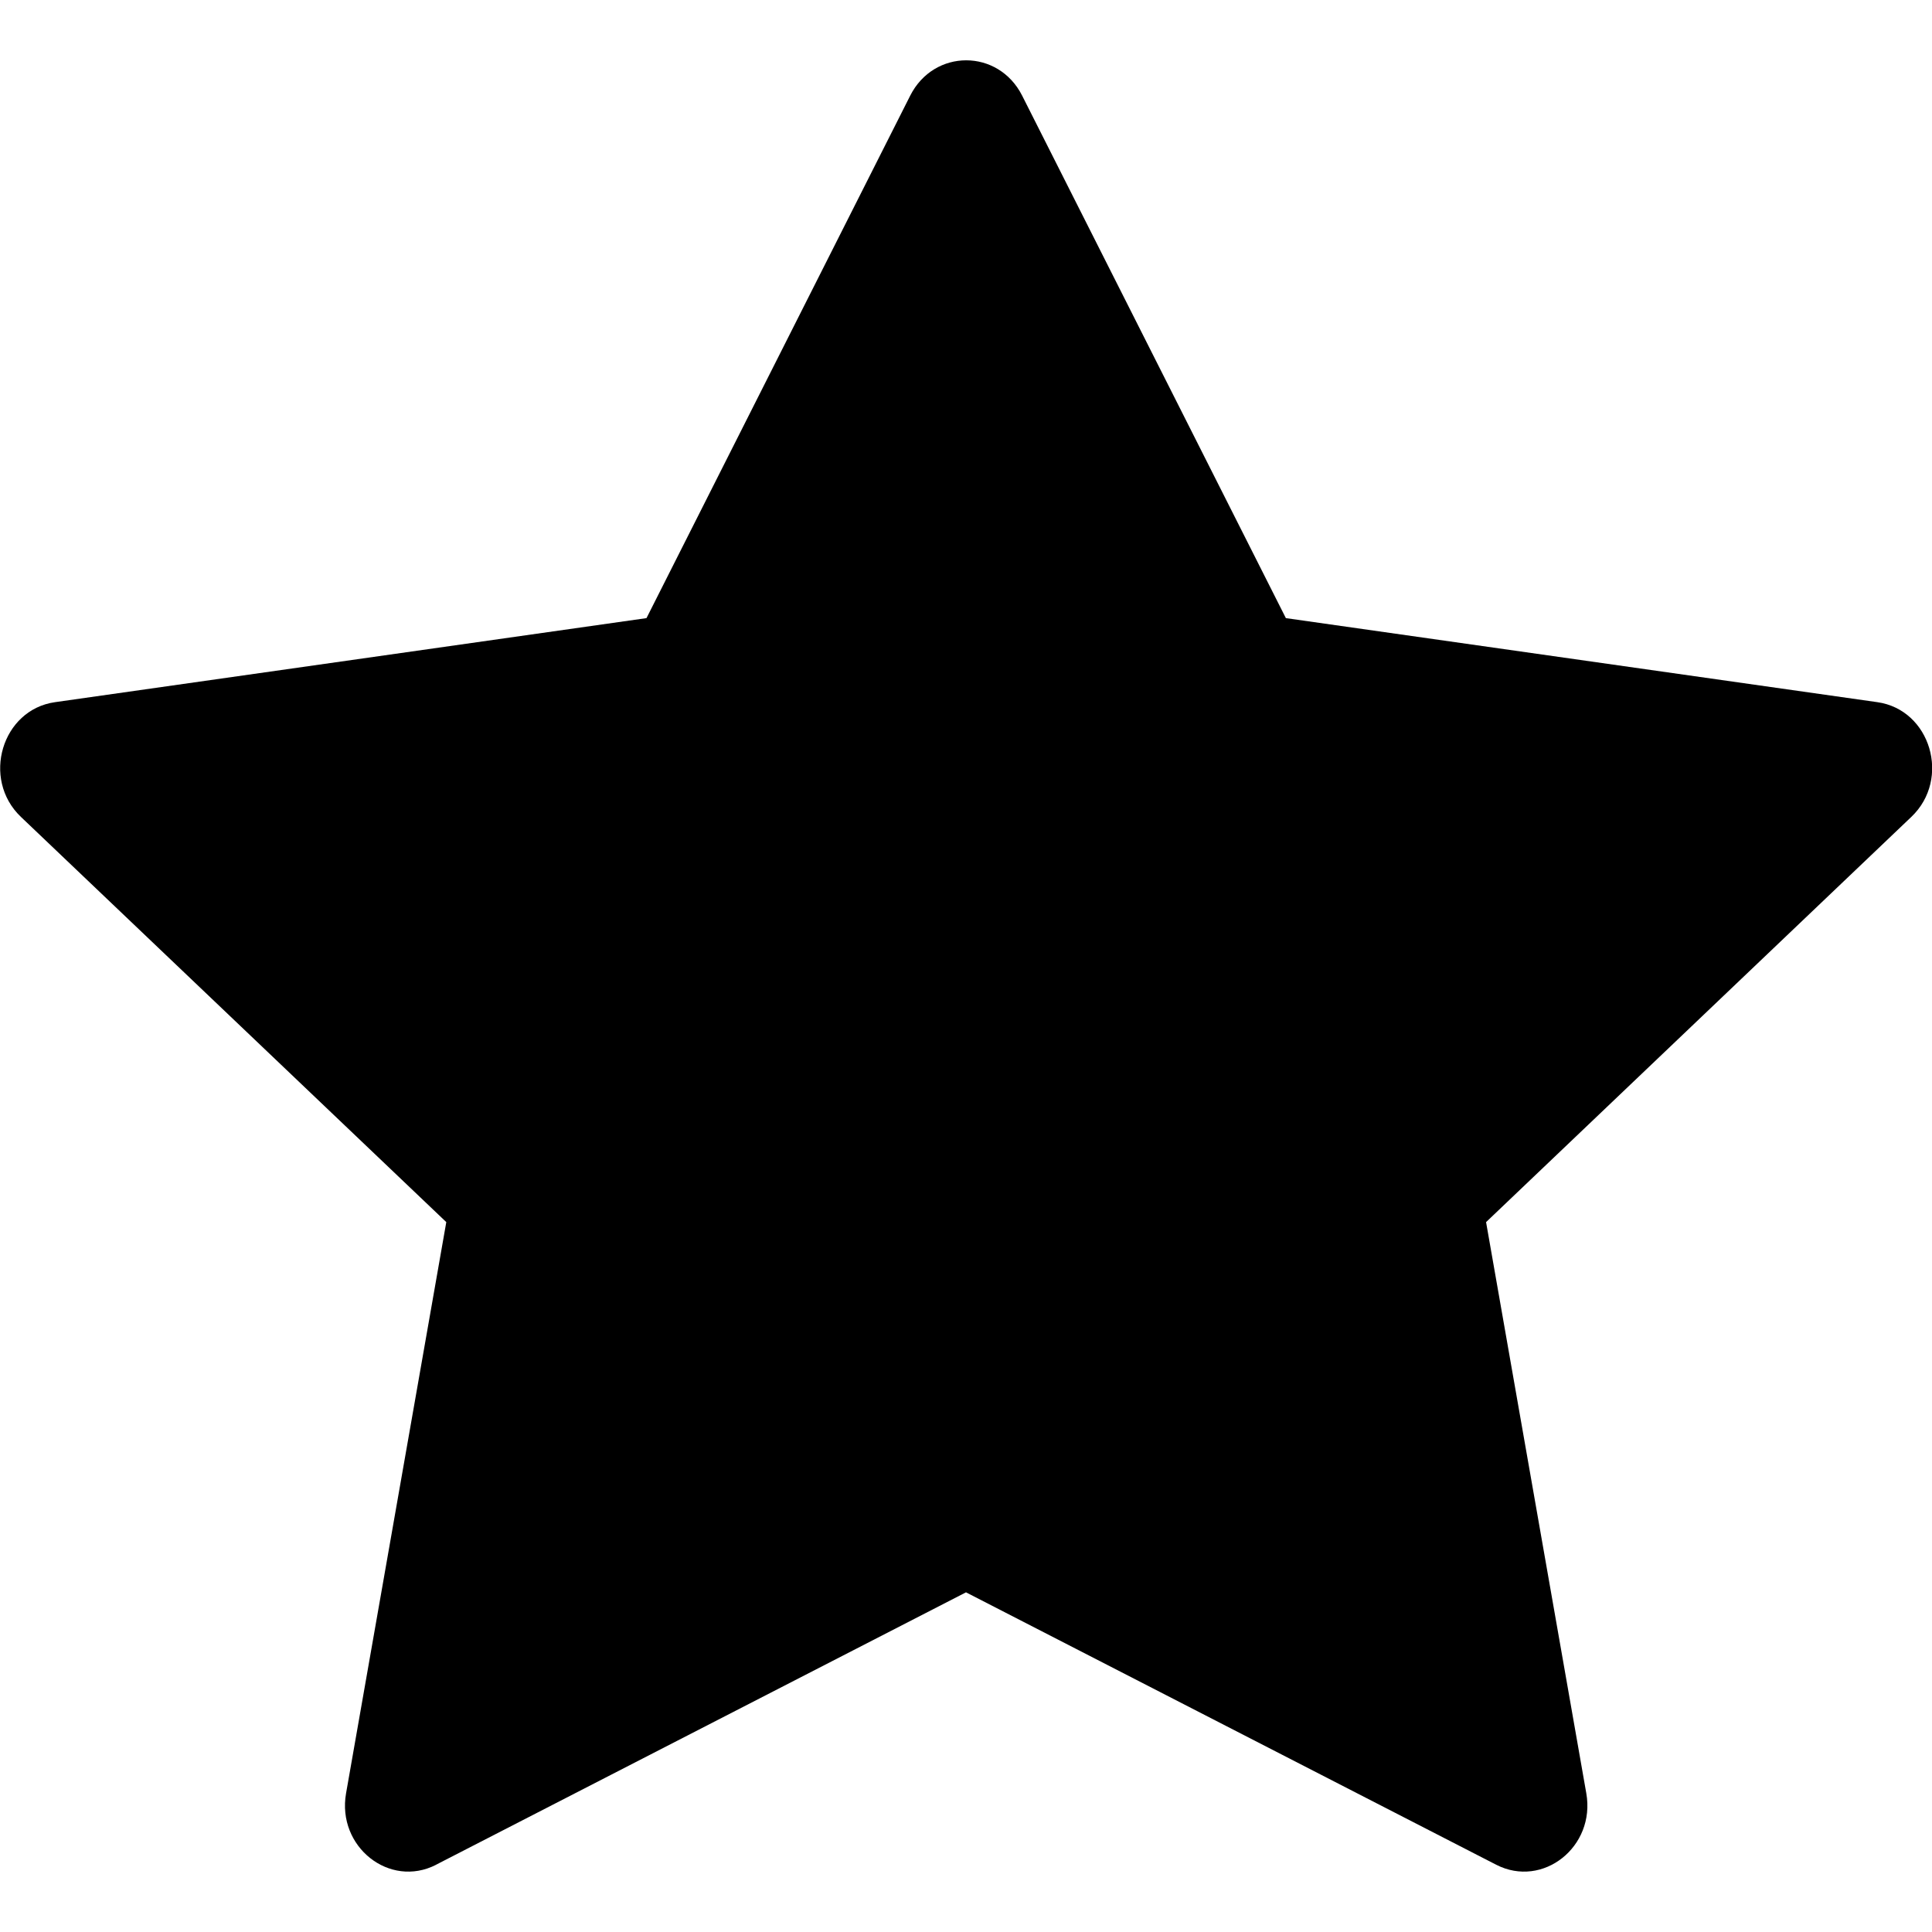
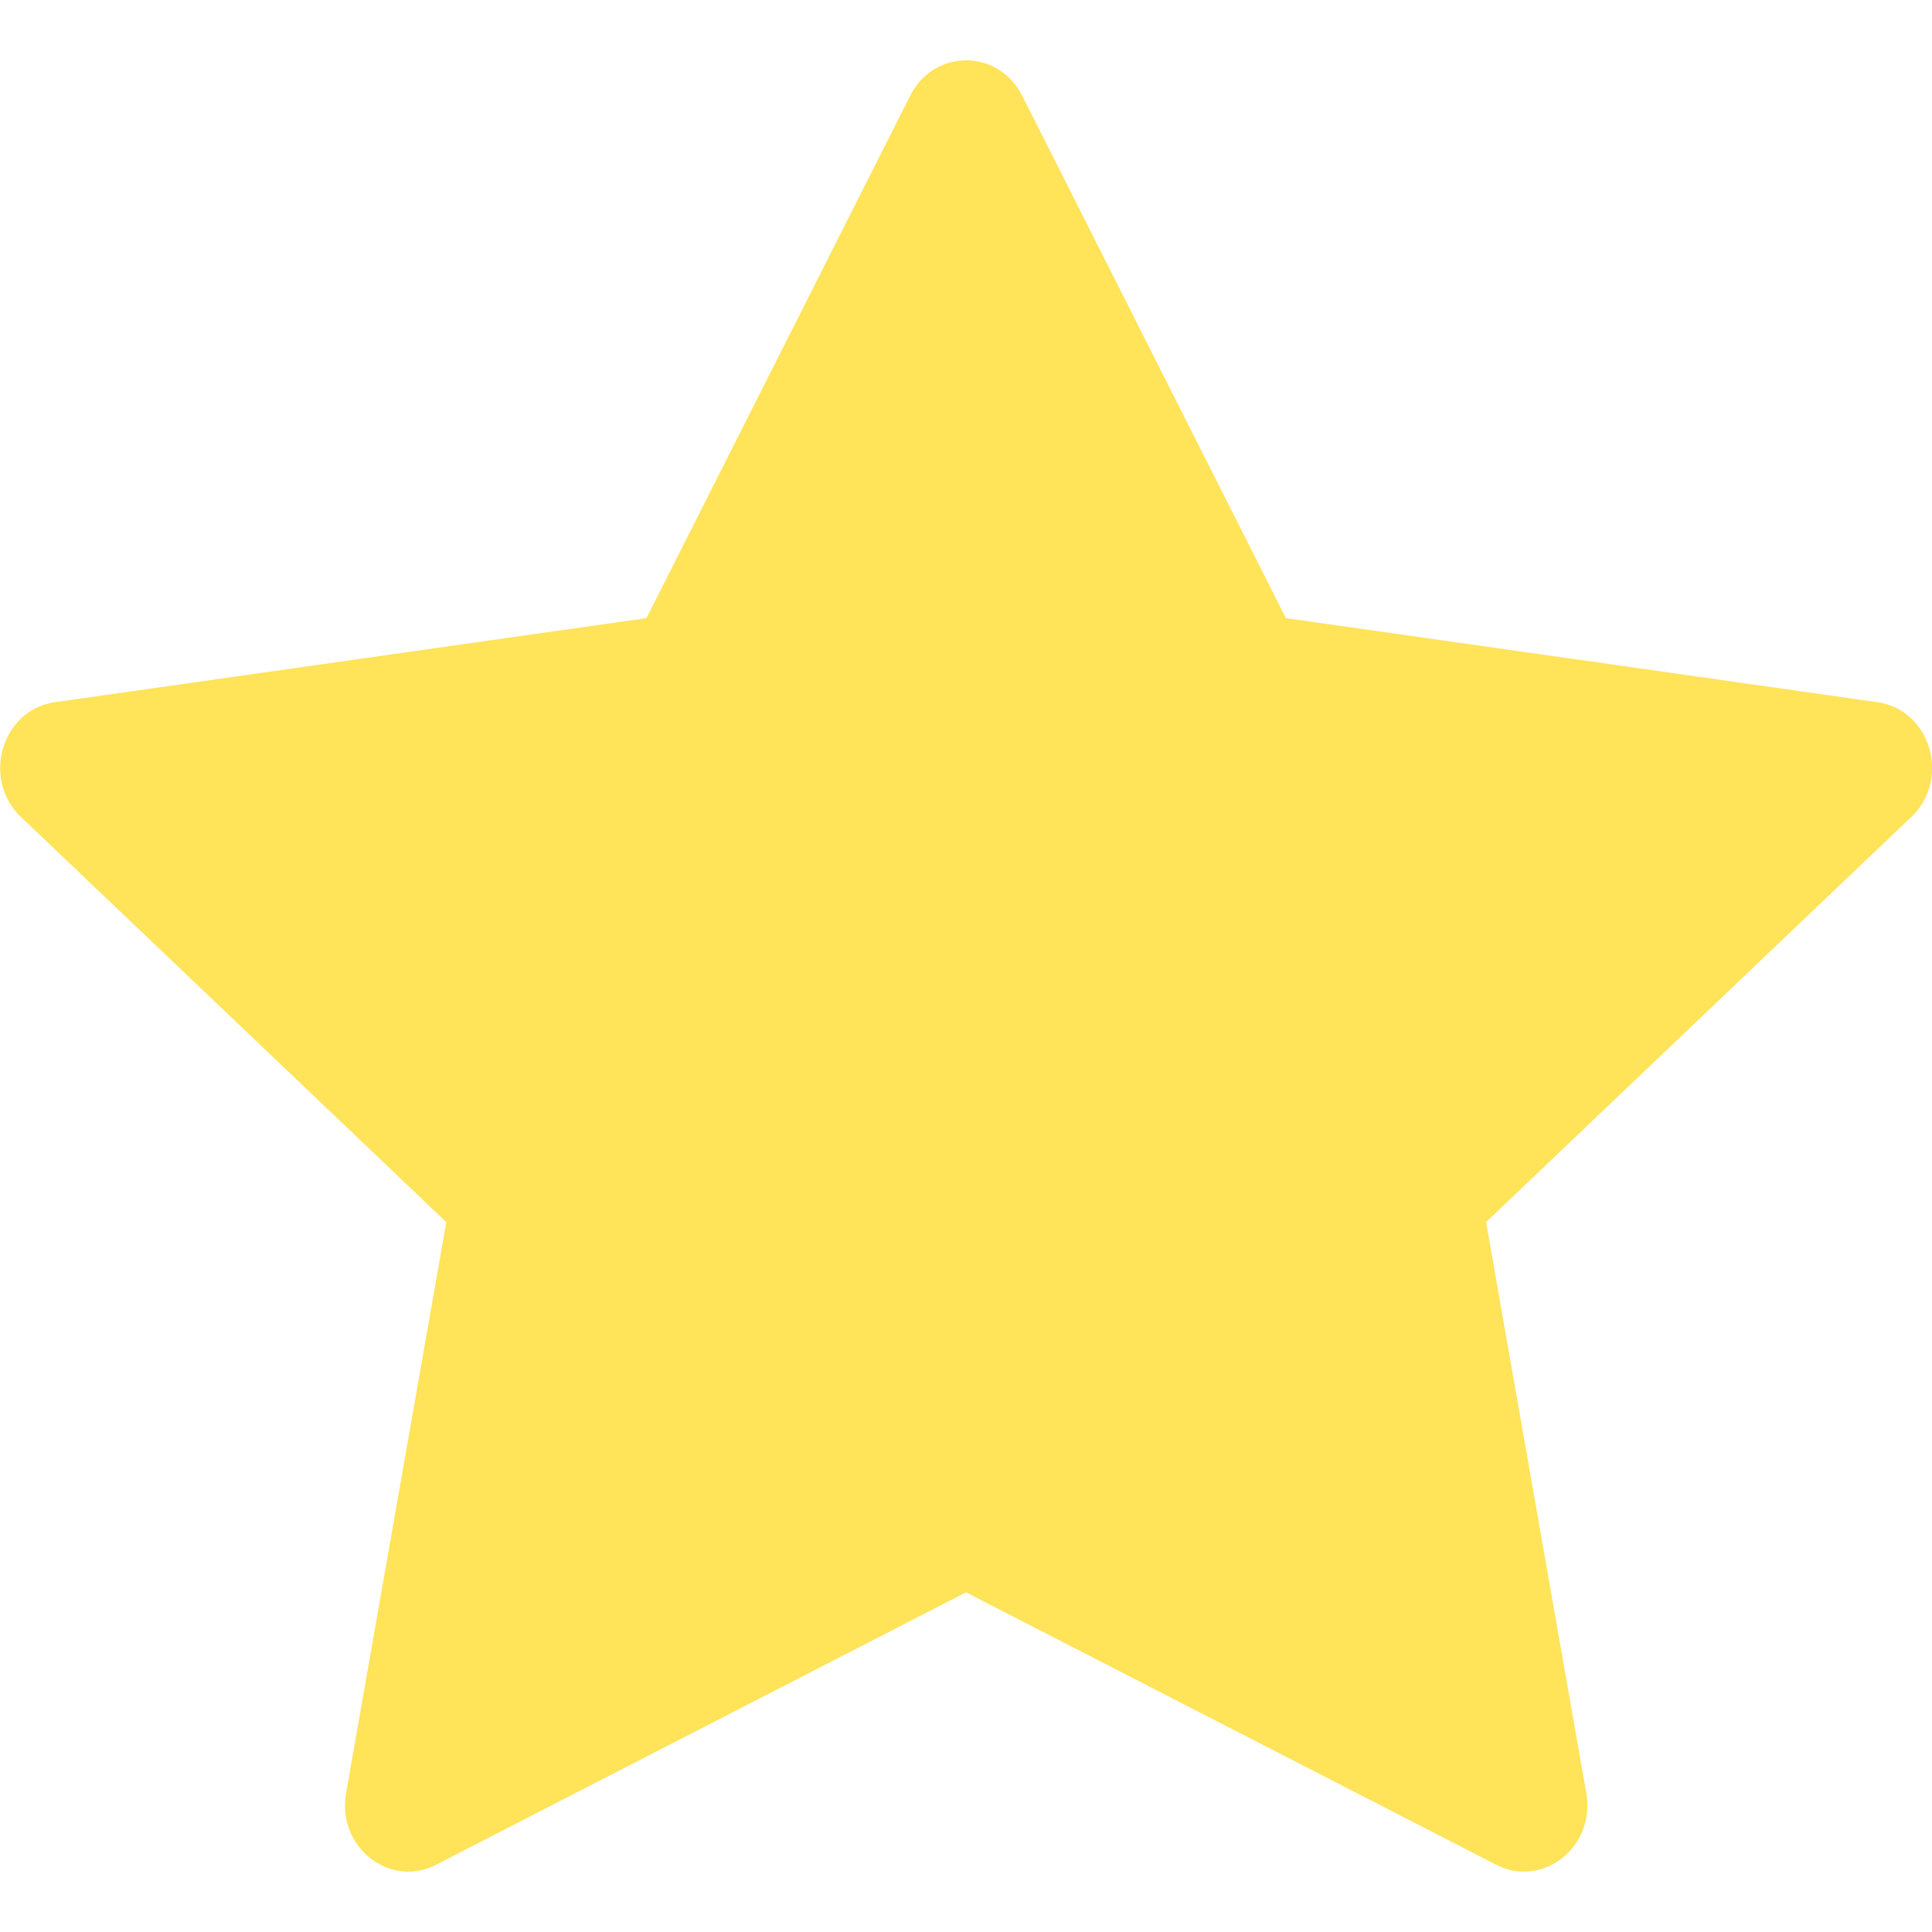
- <svg xmlns="http://www.w3.org/2000/svg" width="16" height="16" fill="currentColor" class="bi bi-star-fill" viewBox="0 0 16 16">
+ <svg xmlns="http://www.w3.org/2000/svg" width="16" height="16" fill="#FFE359" class="bi bi-star-fill" viewBox="0 0 16 16">
  <path d="M3.612 15.443c-.386.198-.824-.149-.746-.592l.83-4.73L.173 6.765c-.329-.314-.158-.888.283-.95l4.898-.696L7.538.792c.197-.39.73-.39.927 0l2.184 4.327 4.898.696c.441.062.612.636.282.95l-3.522 3.356.83 4.73c.078.443-.36.79-.746.592L8 13.187l-4.389 2.256z" />
</svg>
